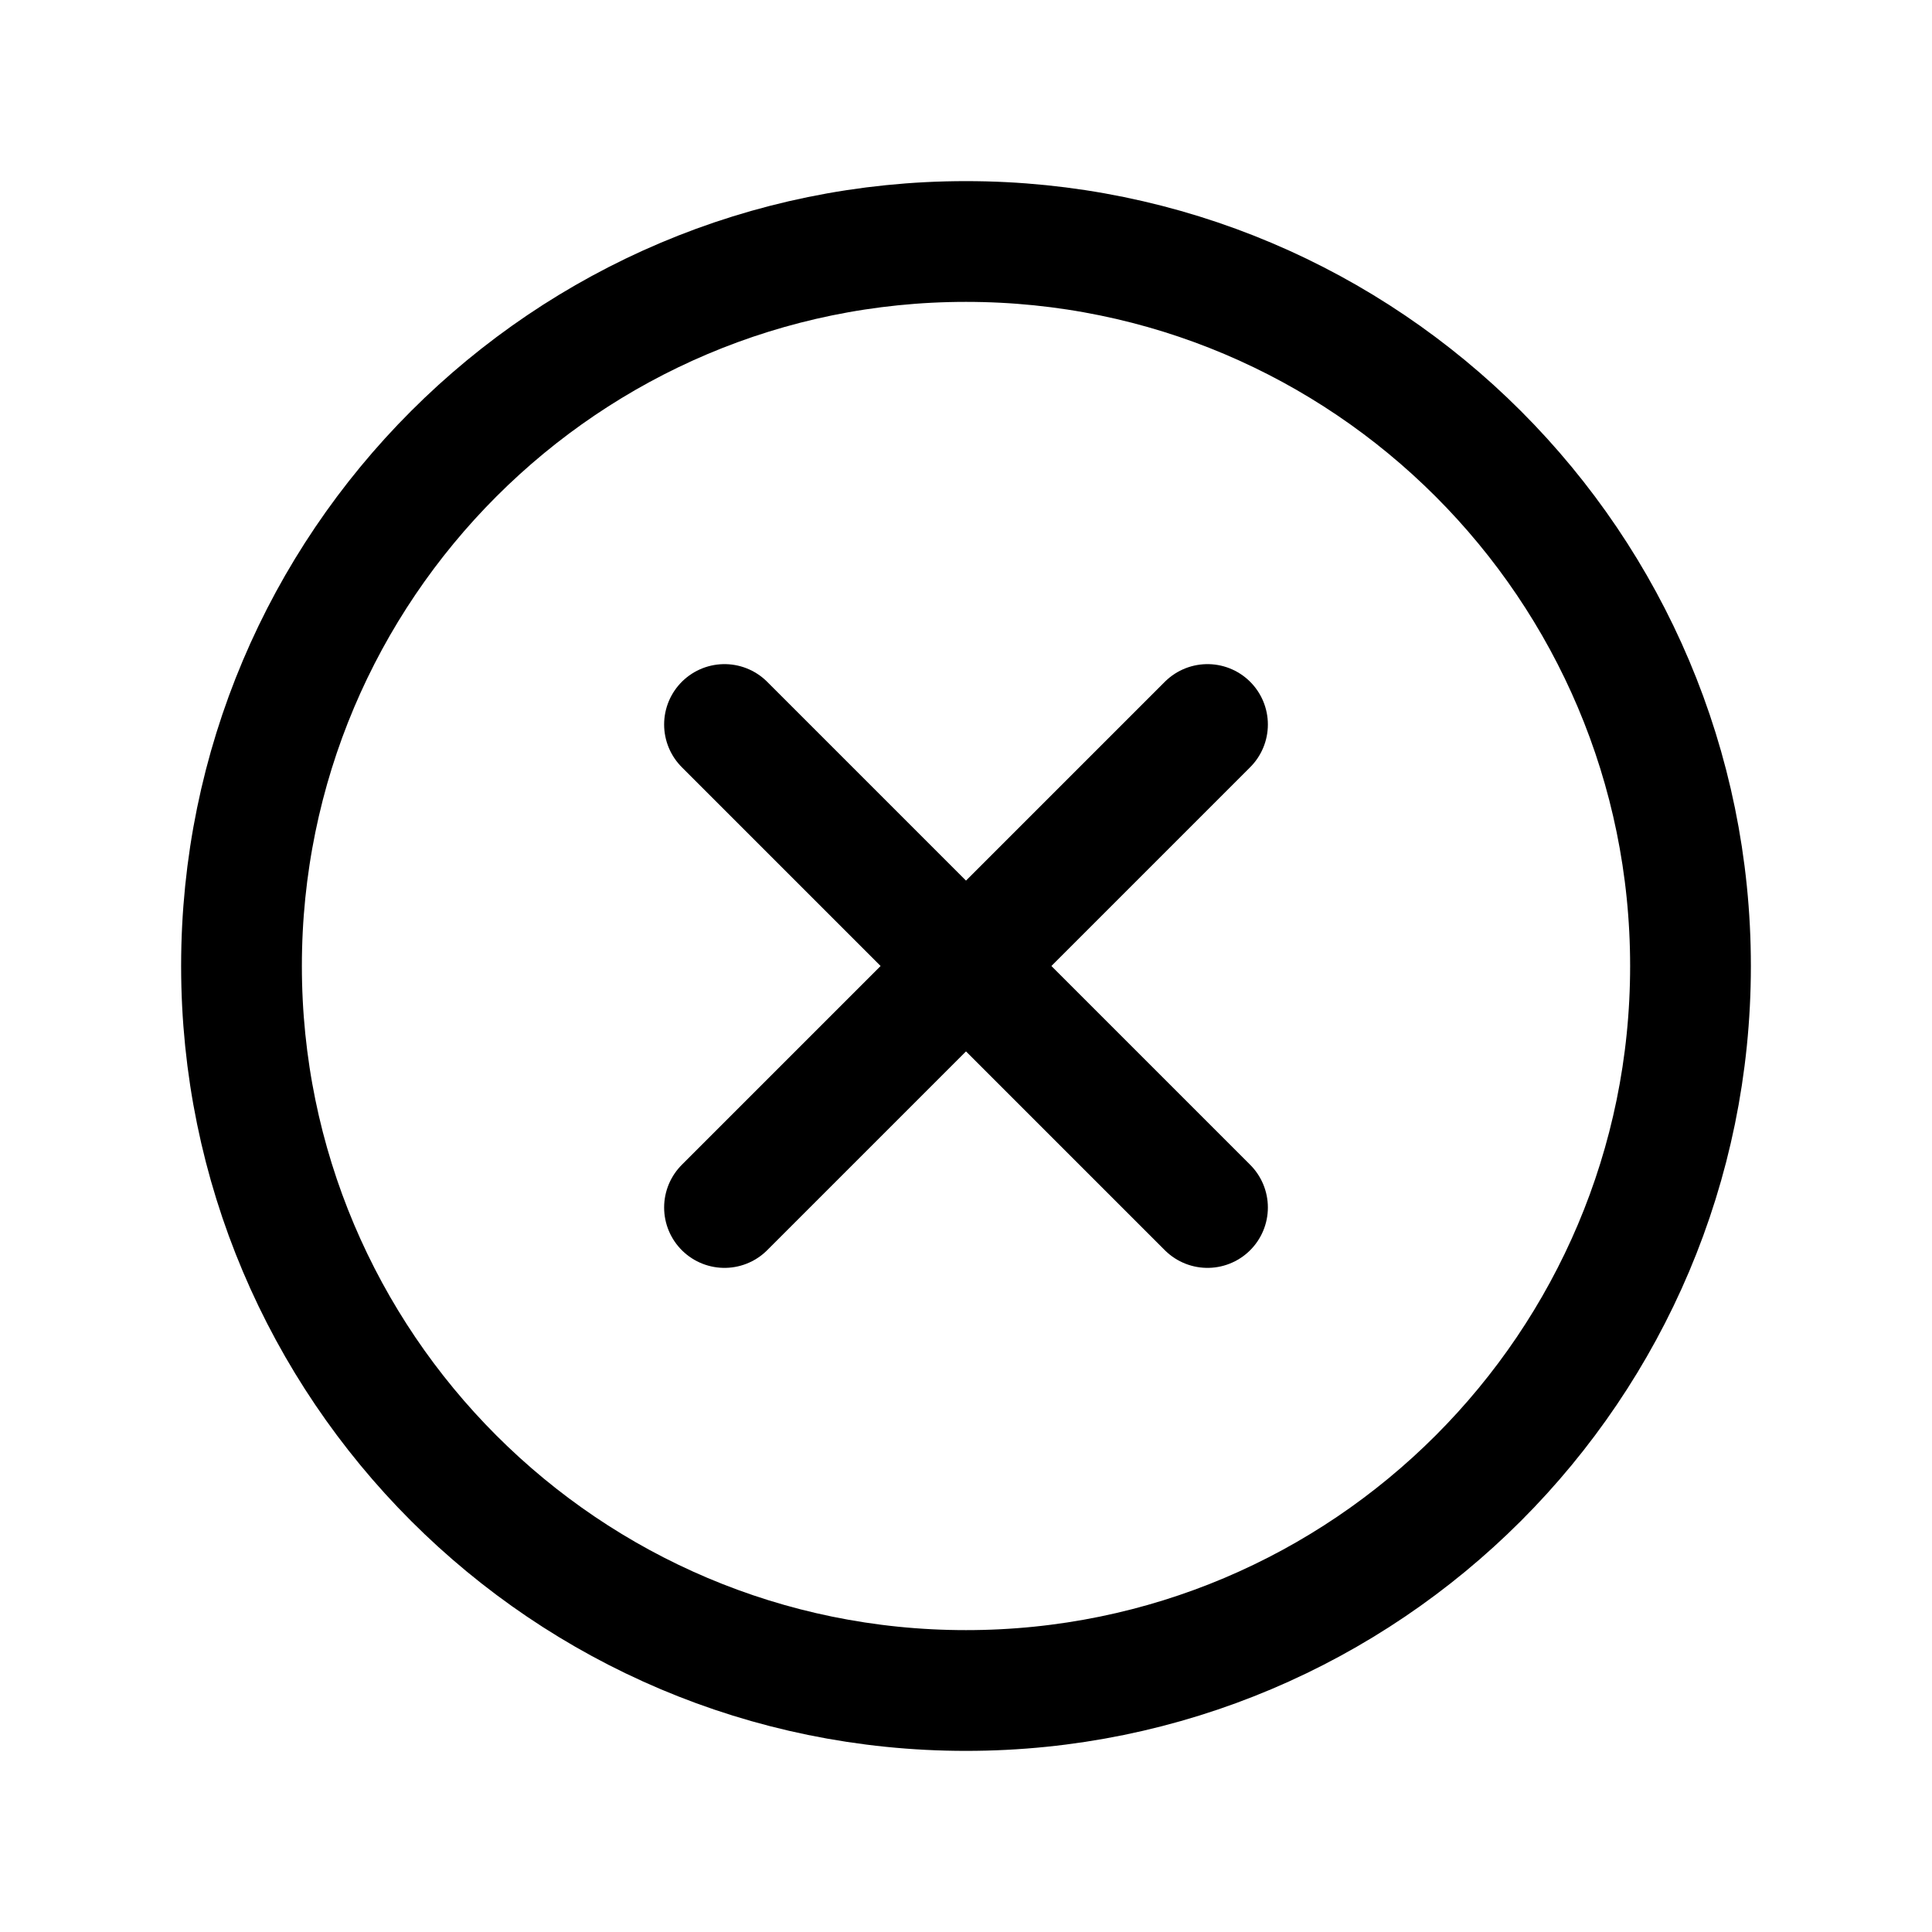
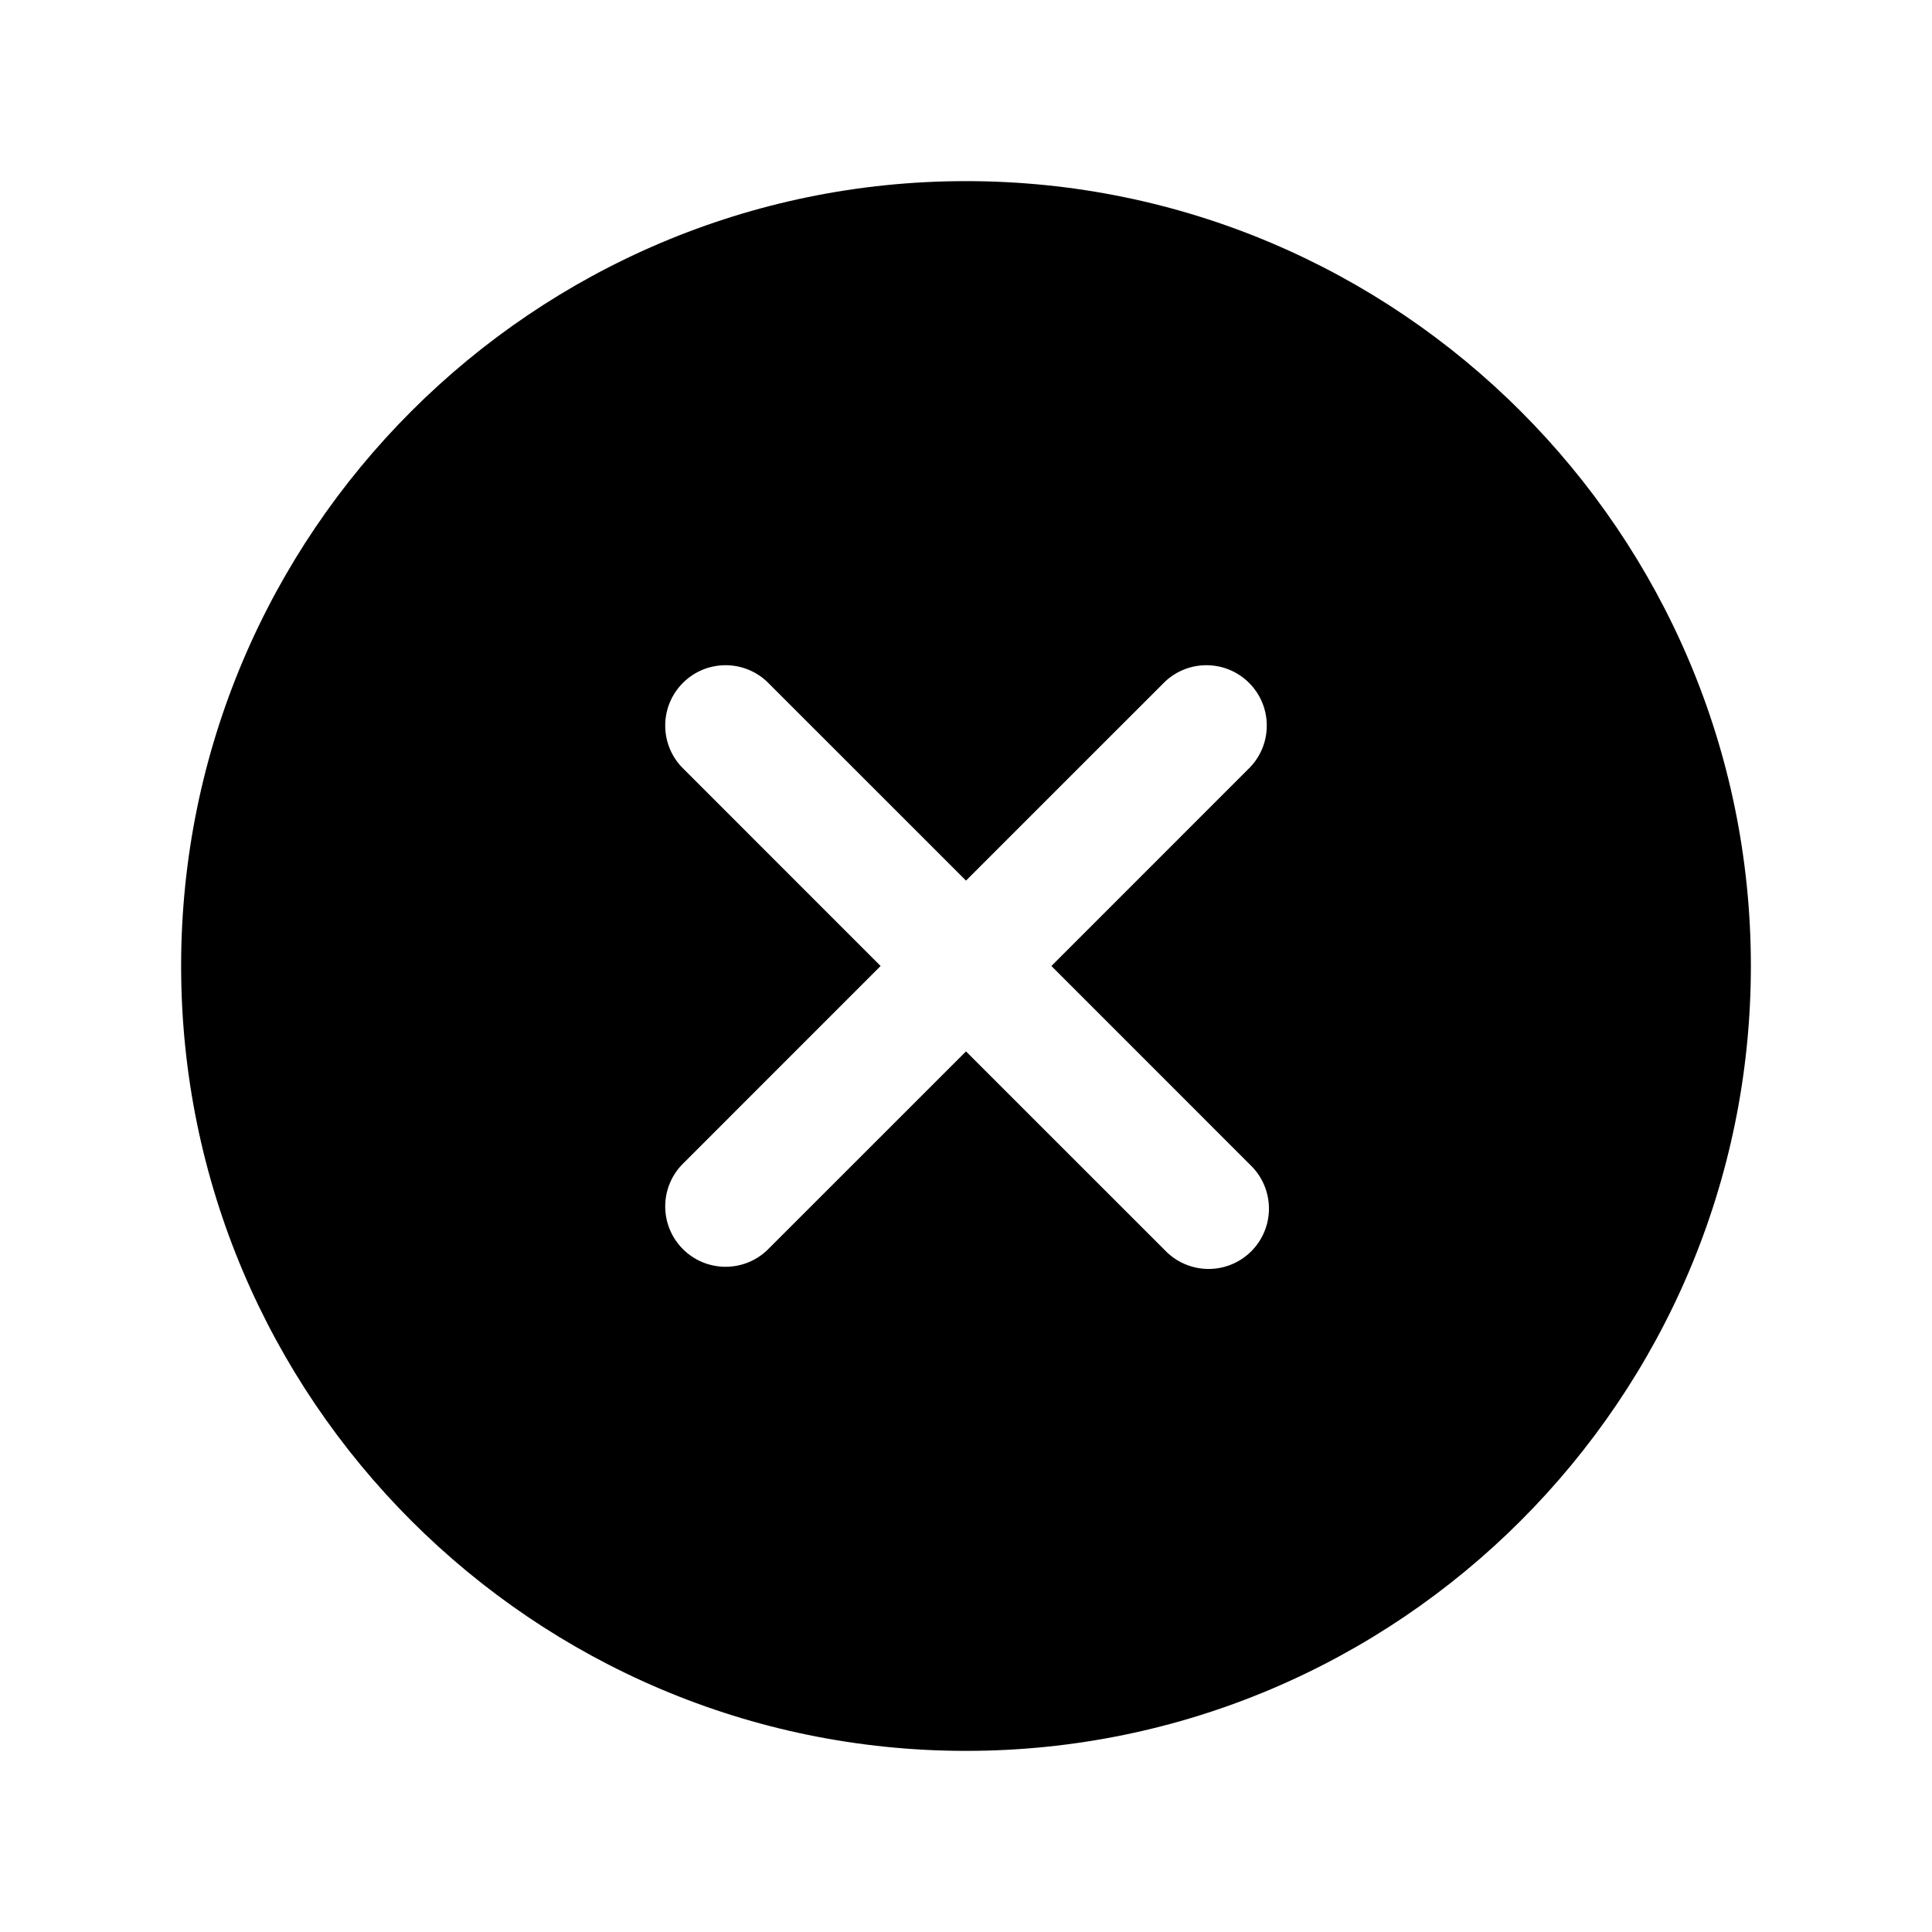
<svg xmlns="http://www.w3.org/2000/svg" width="512" height="512" viewBox="0 0 512 512">
-   <path d="M448,256c0-106-86-192-192-192S64,150,64,256s86,192,192,192S448,362,448,256Z" style="fill:none;stroke:#000;stroke-miterlimit:10;stroke-width:32px" />
-   <line x1="320" y1="320" x2="192" y2="192" style="fill:none;stroke:#000;stroke-linecap:round;stroke-linejoin:round;stroke-width:32px" />
-   <line x1="192" y1="320" x2="320" y2="192" style="fill:none;stroke:#000;stroke-linecap:round;stroke-linejoin:round;stroke-width:32px" />
+   <path d="M256,48C141.31,48,48,141.31,48,256s93.31,208,208,208,208-93.31,208-208S370.69,48,256,48Zm75.31,260.69a16,16,0,1,1-22.62,22.62L256,278.63l-52.69,52.68a16,16,0,0,1-22.62-22.62L233.37,256l-52.68-52.69a16,16,0,0,1,22.62-22.62L256,233.37l52.69-52.68a16,16,0,0,1,22.62,22.62L278.63,256Z" />
</svg>
